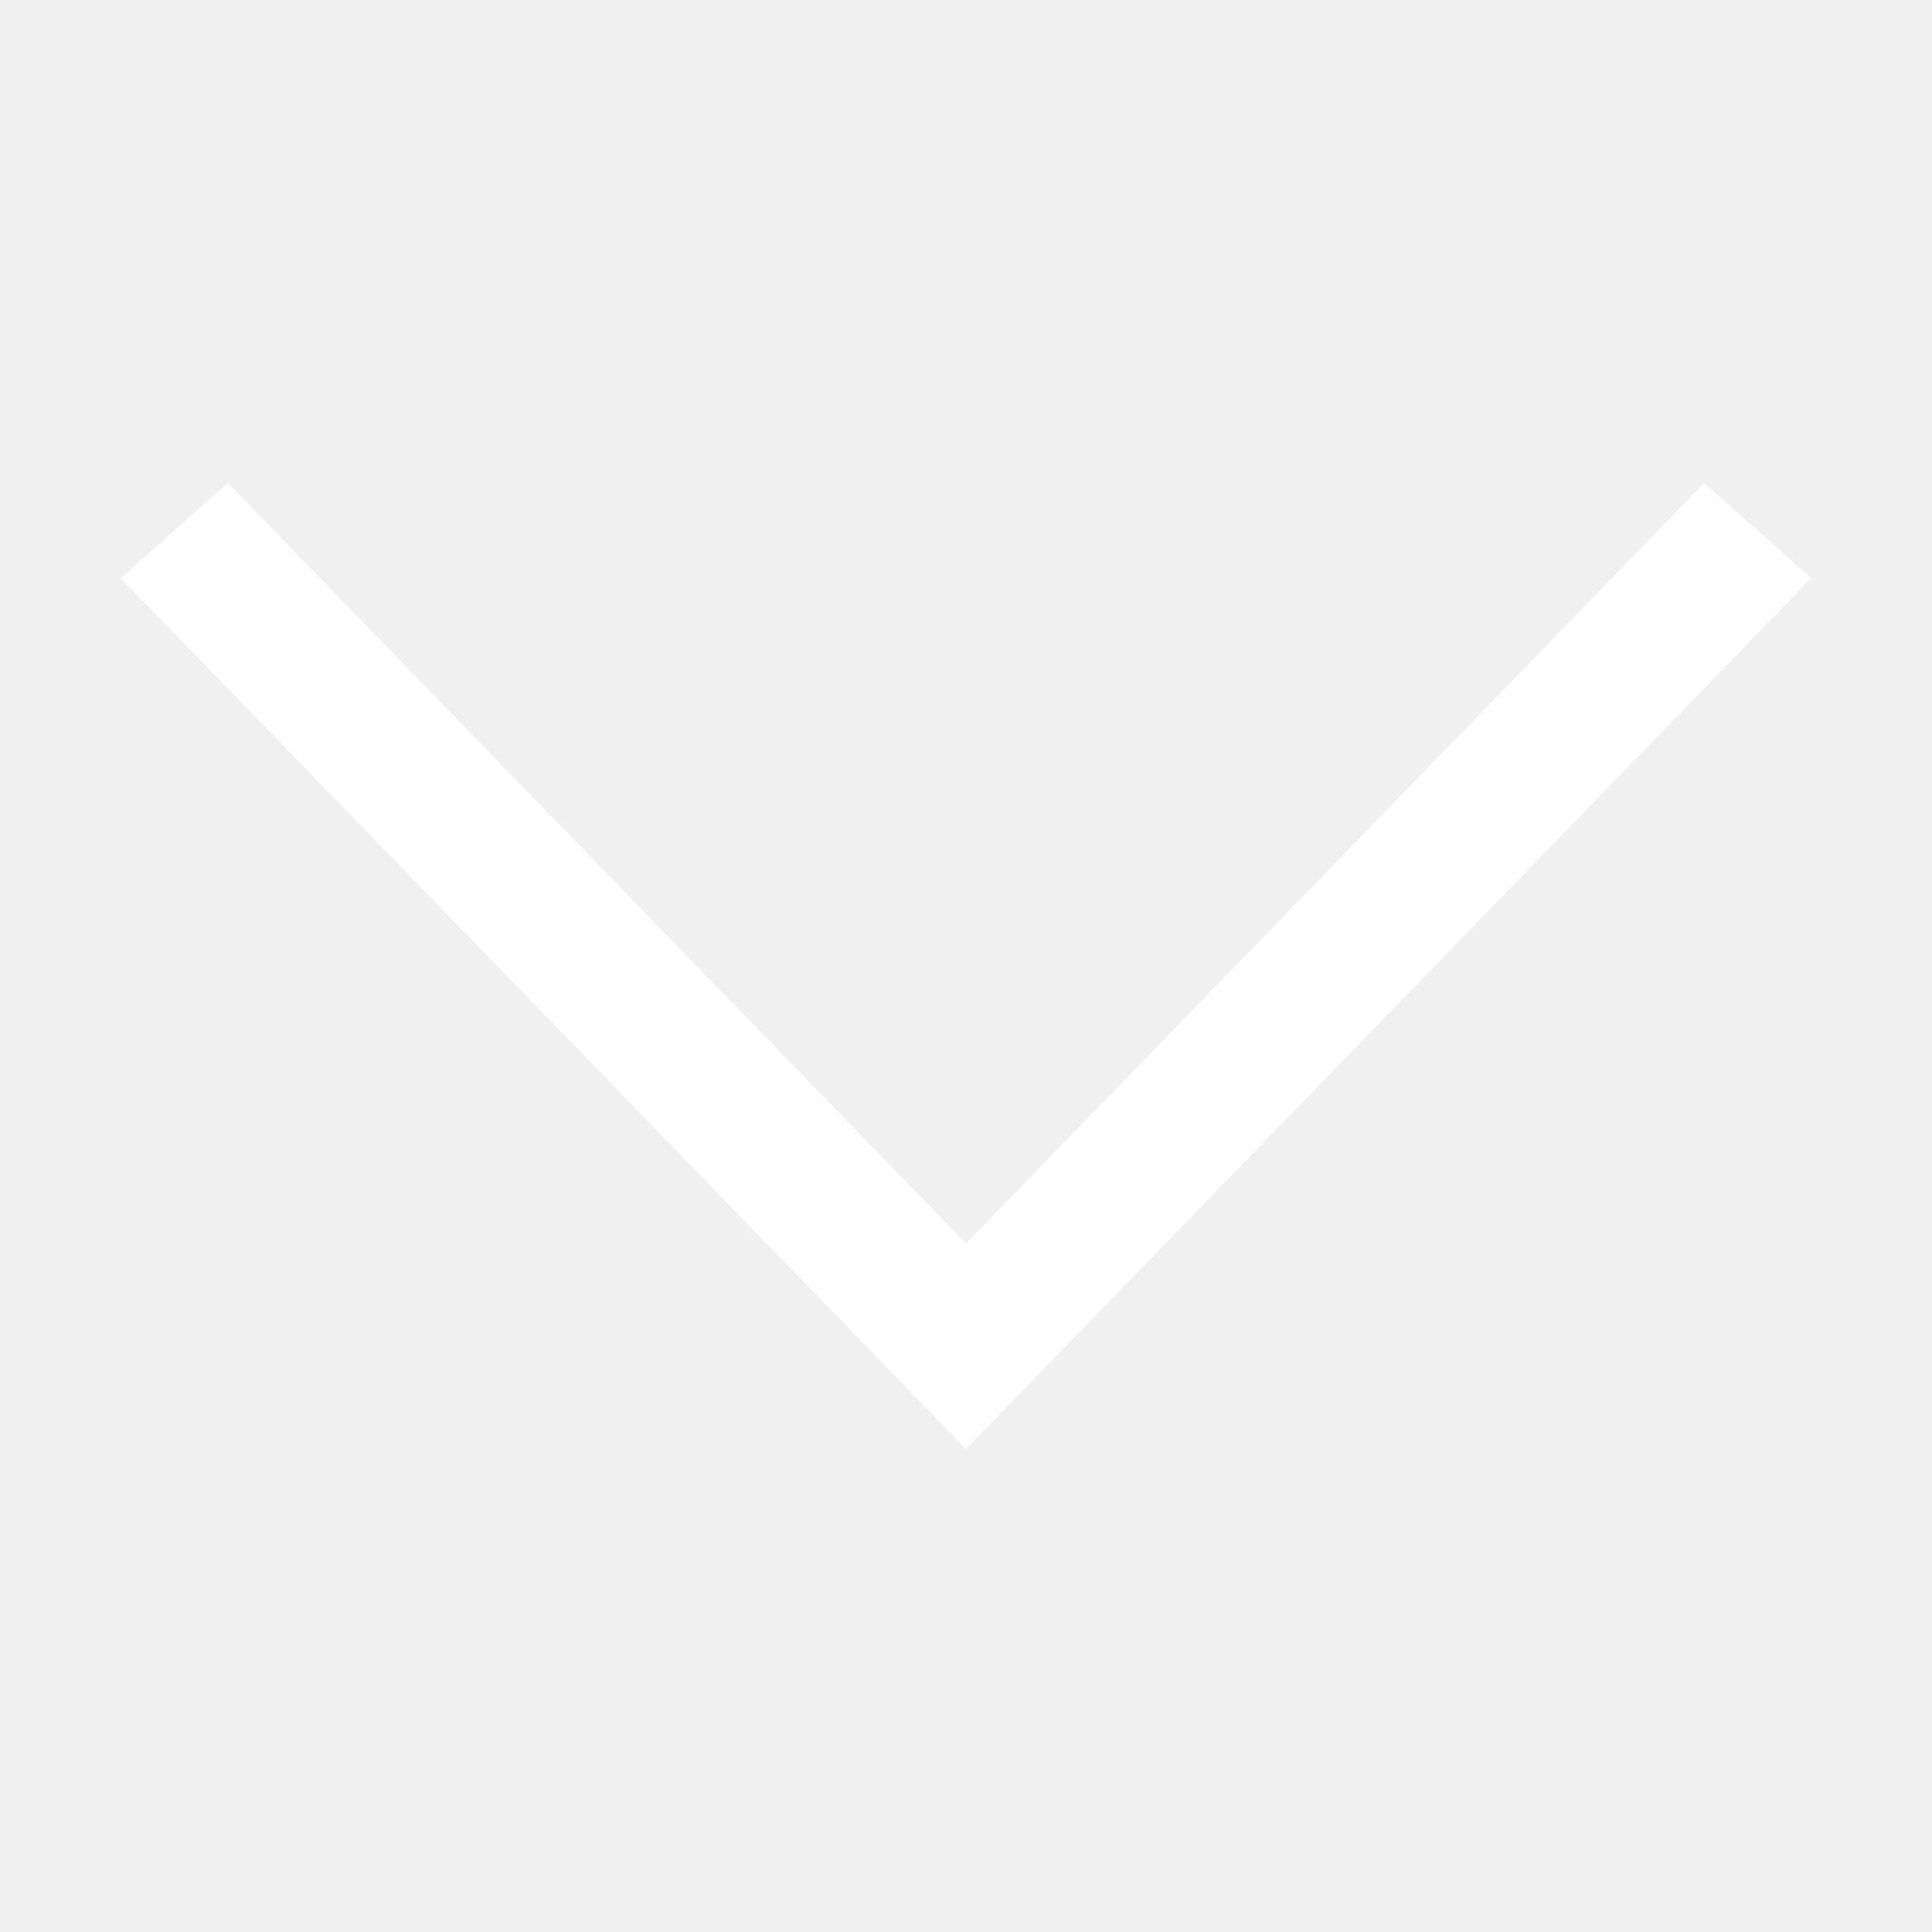
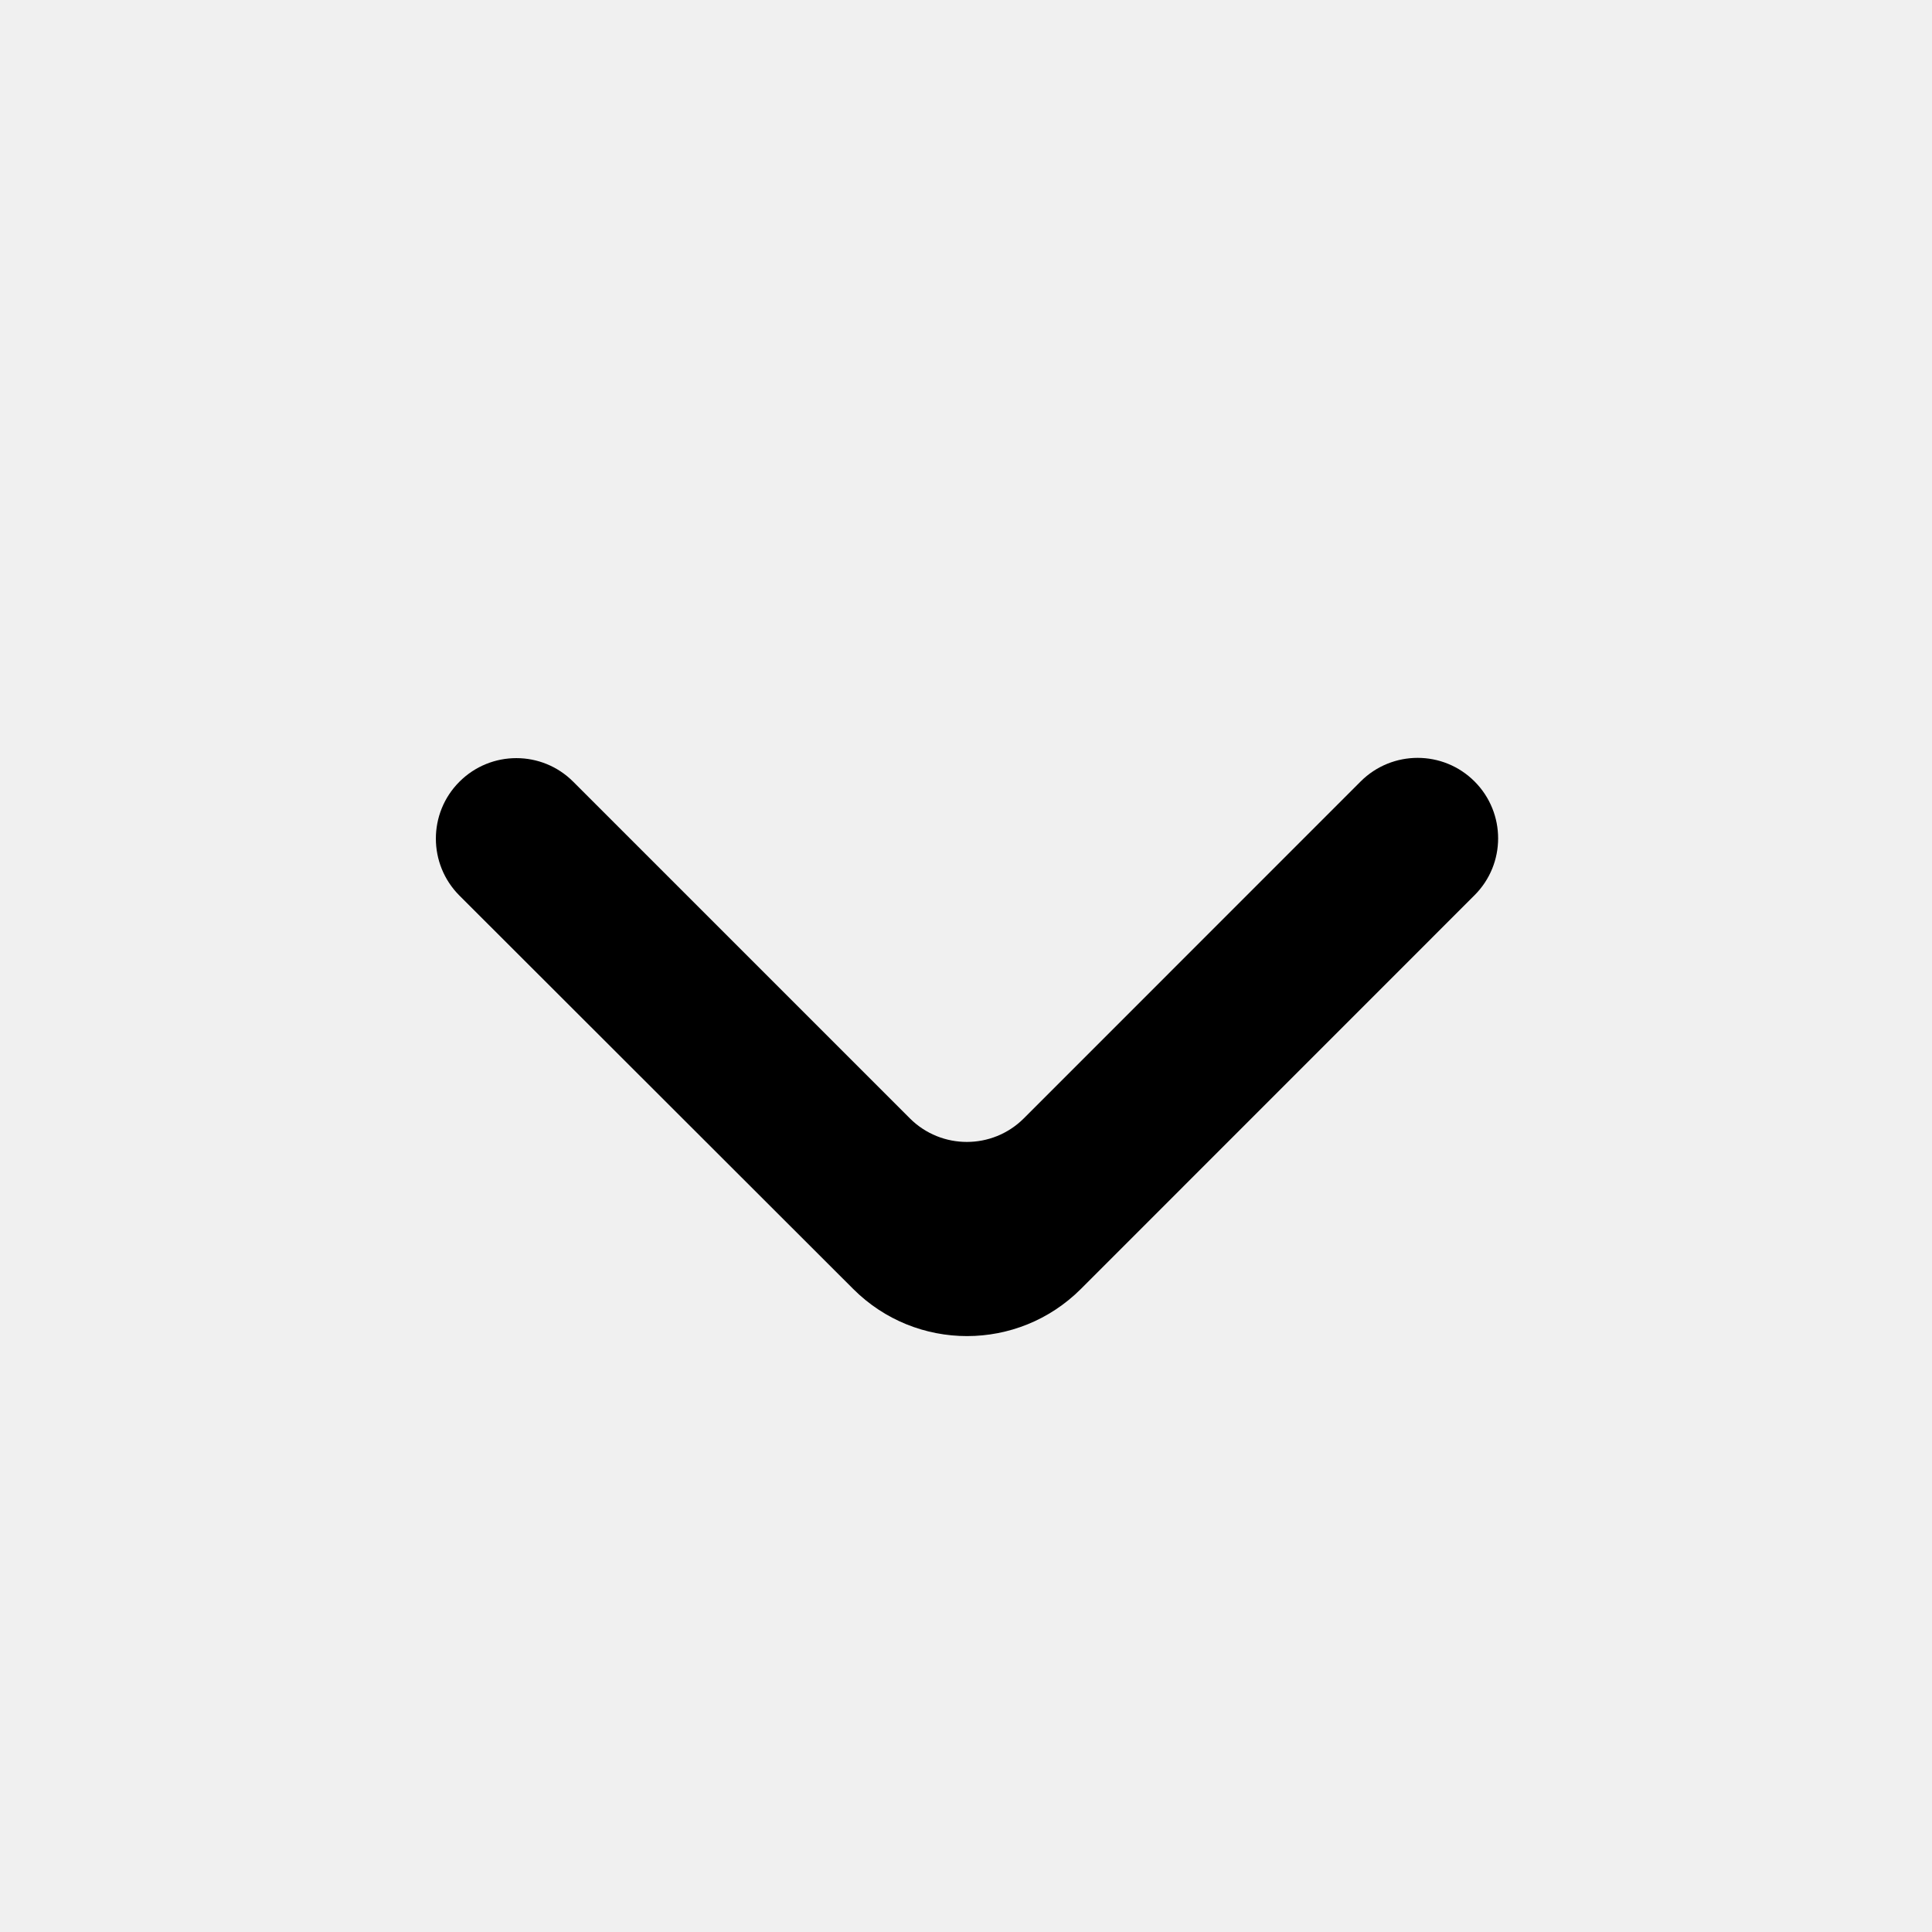
- <svg xmlns="http://www.w3.org/2000/svg" width="800px" height="800px" viewBox="0 0 1024 1024" class="icon" version="1.1">
-   <path d="M903.232 256l56.768 50.432L512 768 64 306.432 120.768 256 512 659.072z" fill="#fff" />
+ <svg xmlns="http://www.w3.org/2000/svg" width="current" height="current" viewBox="0 0 24 24" fill="current">
+   <path d="M5.707 9.711C5.317 10.101 5.317 10.734 5.707 11.125L10.599 16.012C11.38 16.793 12.646 16.792 13.427 16.012L18.317 11.121C18.708 10.731 18.708 10.098 18.317 9.707C17.927 9.317 17.294 9.317 16.903 9.707L12.718 13.893C12.327 14.283 11.694 14.283 11.303 13.893L7.121 9.711C6.731 9.32 6.098 9.32 5.707 9.711Z" fill="current" />
</svg>
